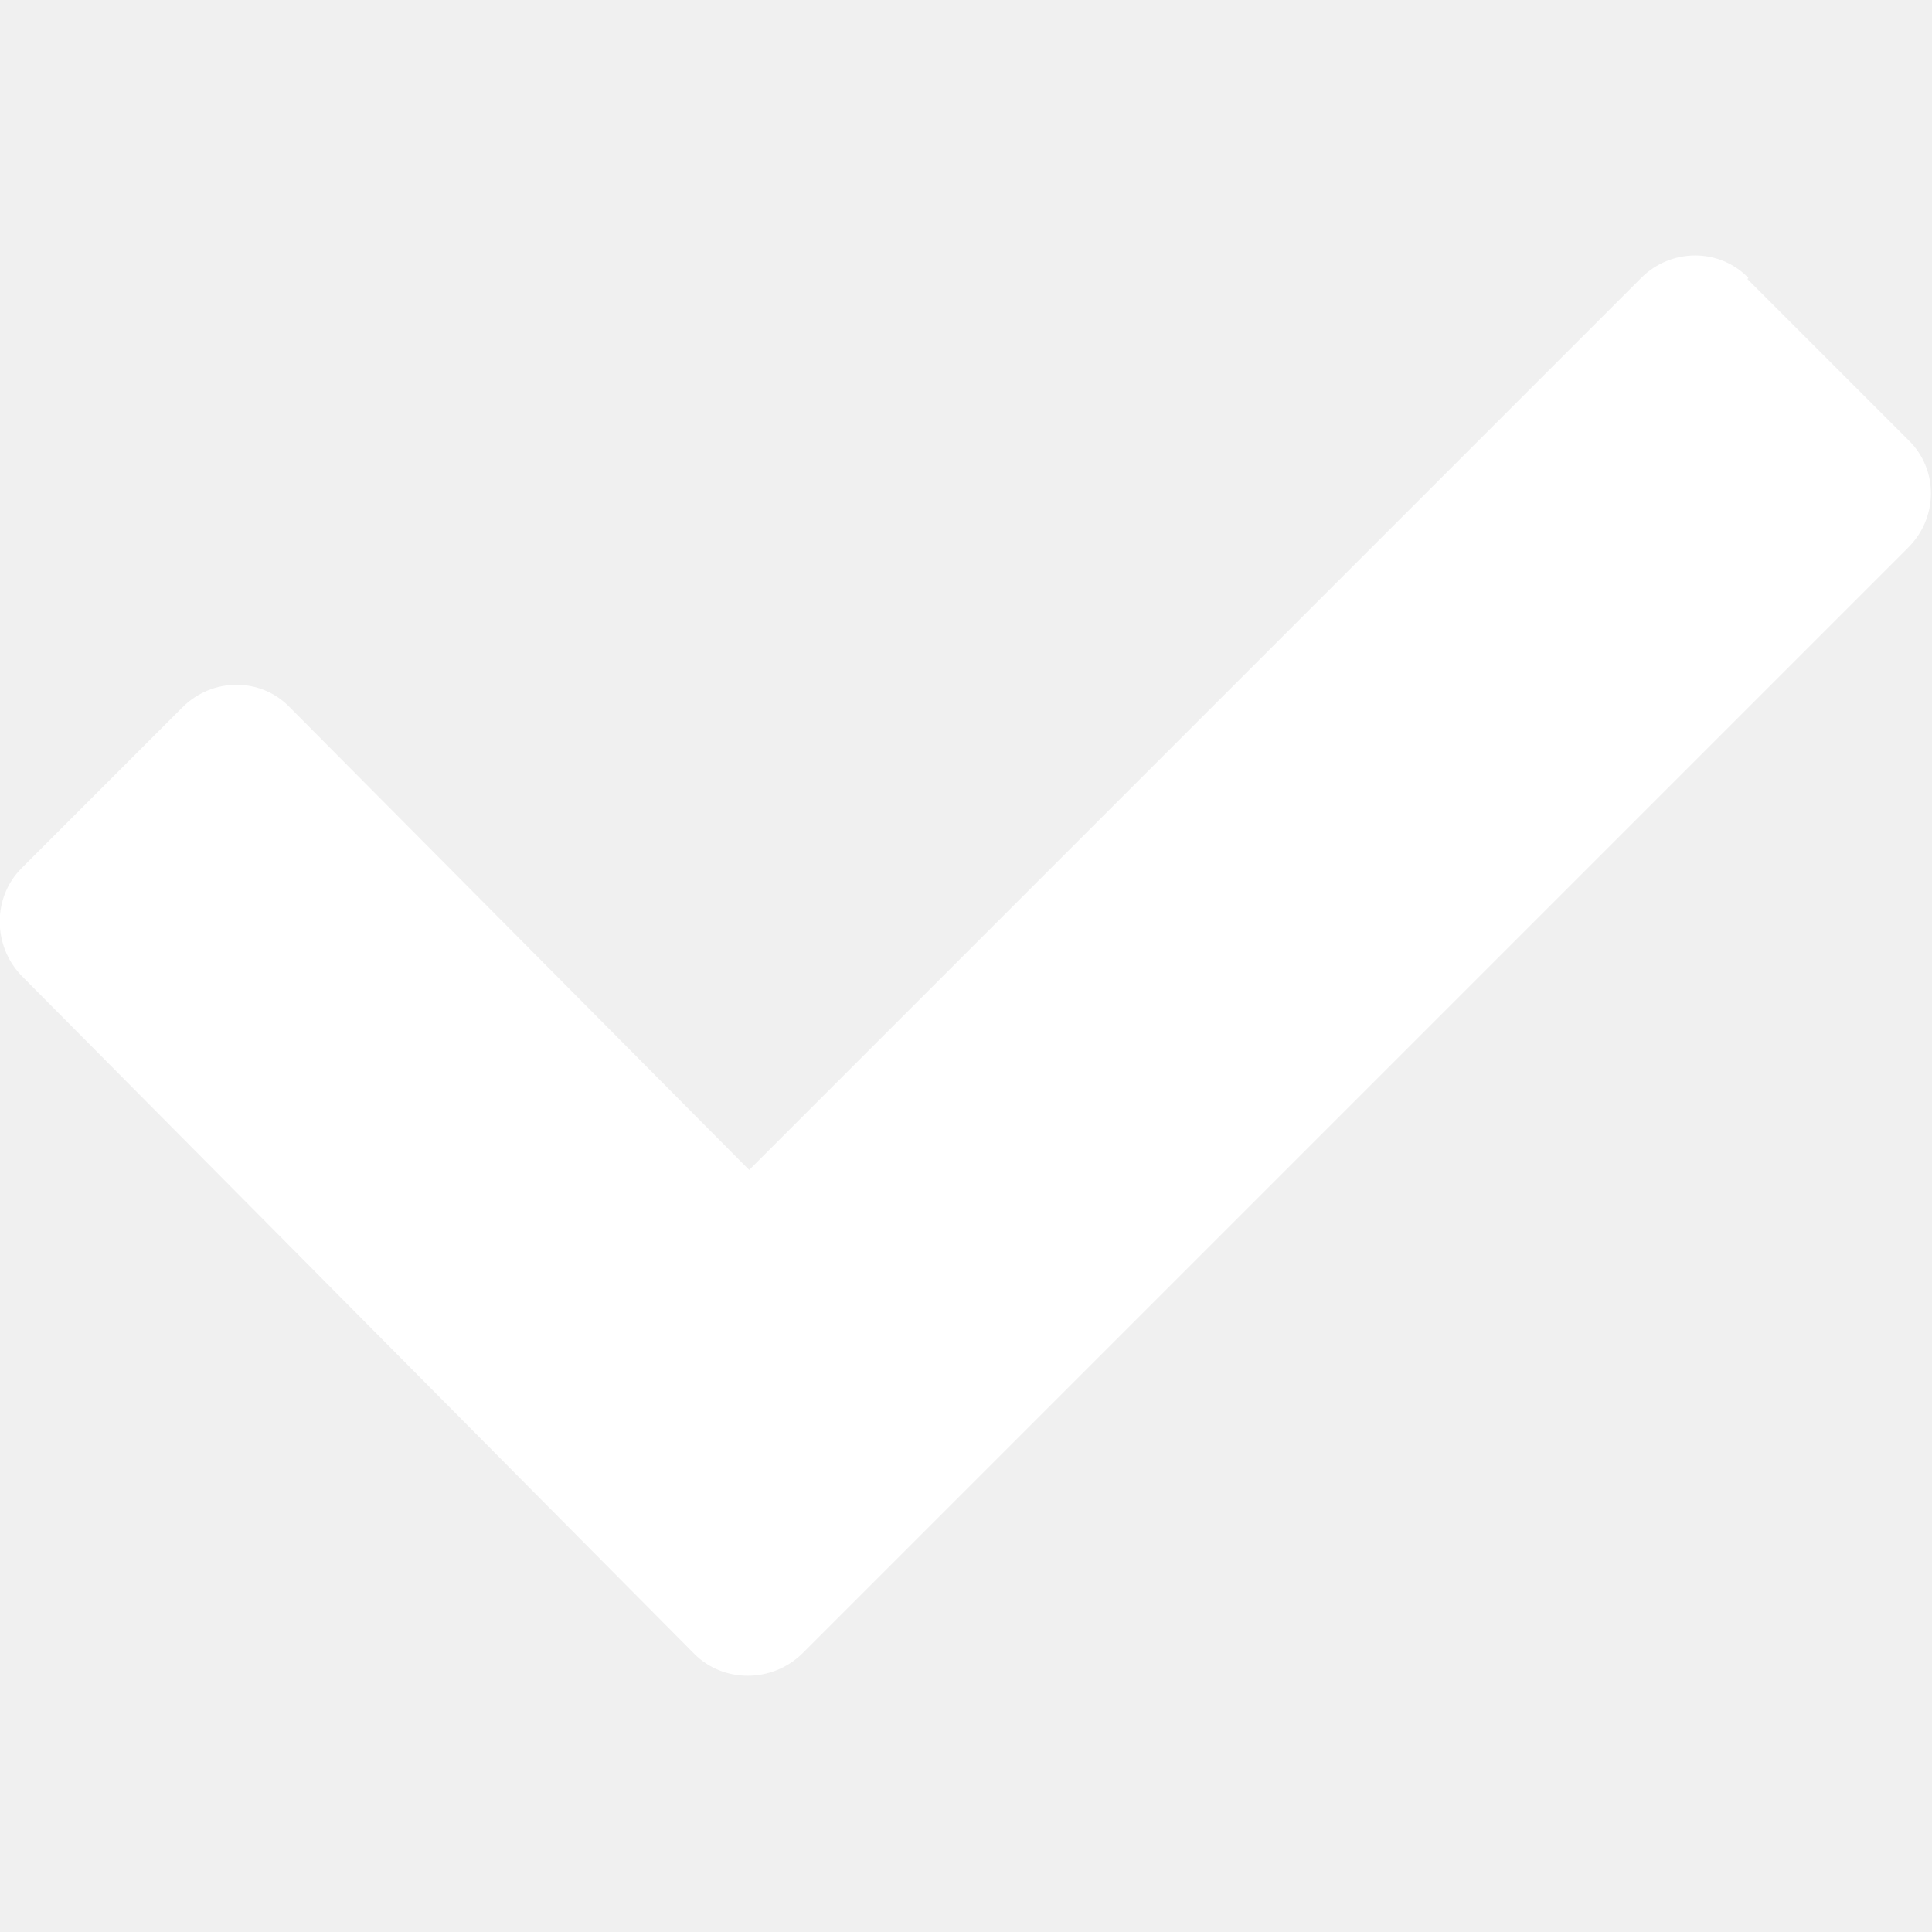
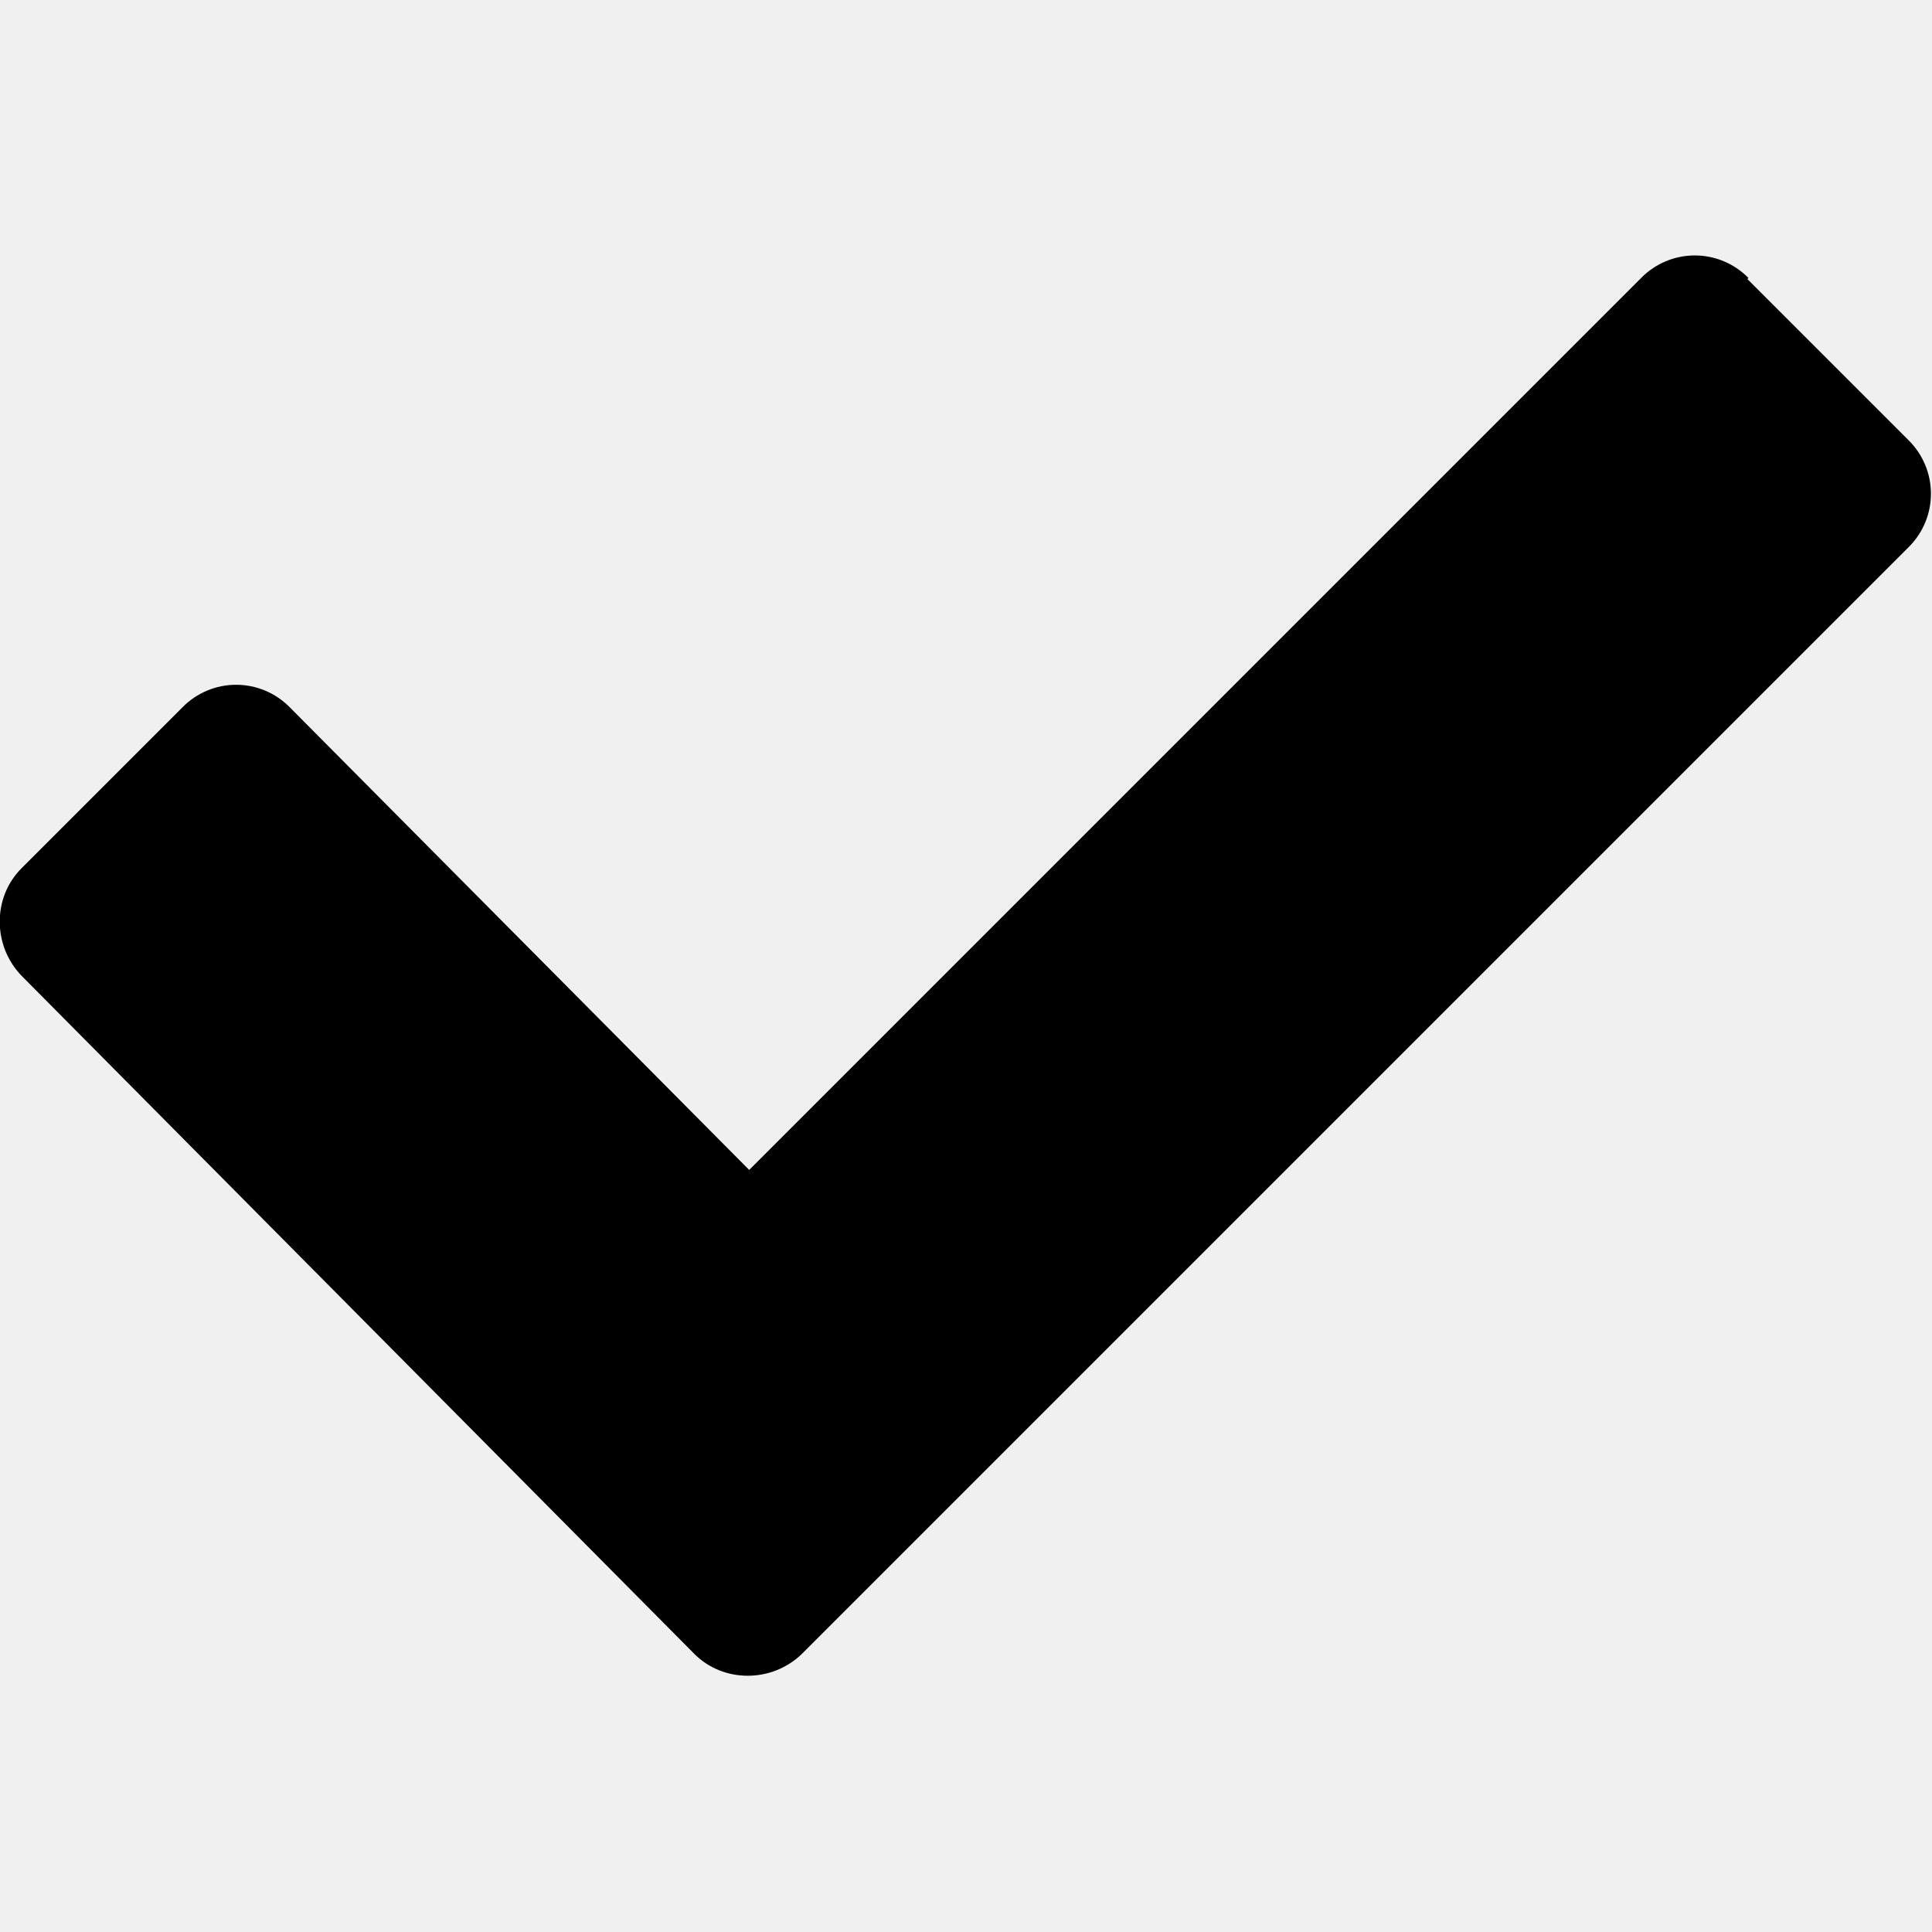
<svg xmlns="http://www.w3.org/2000/svg" viewBox="0 0 18 18">
-   <path class="cls-1" d="m16.29,2.59c-.27-.28-.72-.28-1,0L6.98,10.9,2.7,6.59c-.27-.28-.72-.28-1,0l-1.5,1.5c-.27.27-.27.72,0,1l6.27,6.32c.27.27.72.27,1,0l10.31-10.31c.28-.28.28-.73,0-1l-1.5-1.5Z" fill="white" />
+   <path d="M16.29 2.59a.7.7 0 0 0-1 0L6.98 10.9 2.7 6.59a.7.7 0 0 0-1 0L.2 8.09c-.27.27-.27.72 0 1l6.27 6.32c.27.27.72.27 1 0L17.78 5.1a.7.7 0 0 0 0-1l-1.5-1.5Z" />
</svg>
